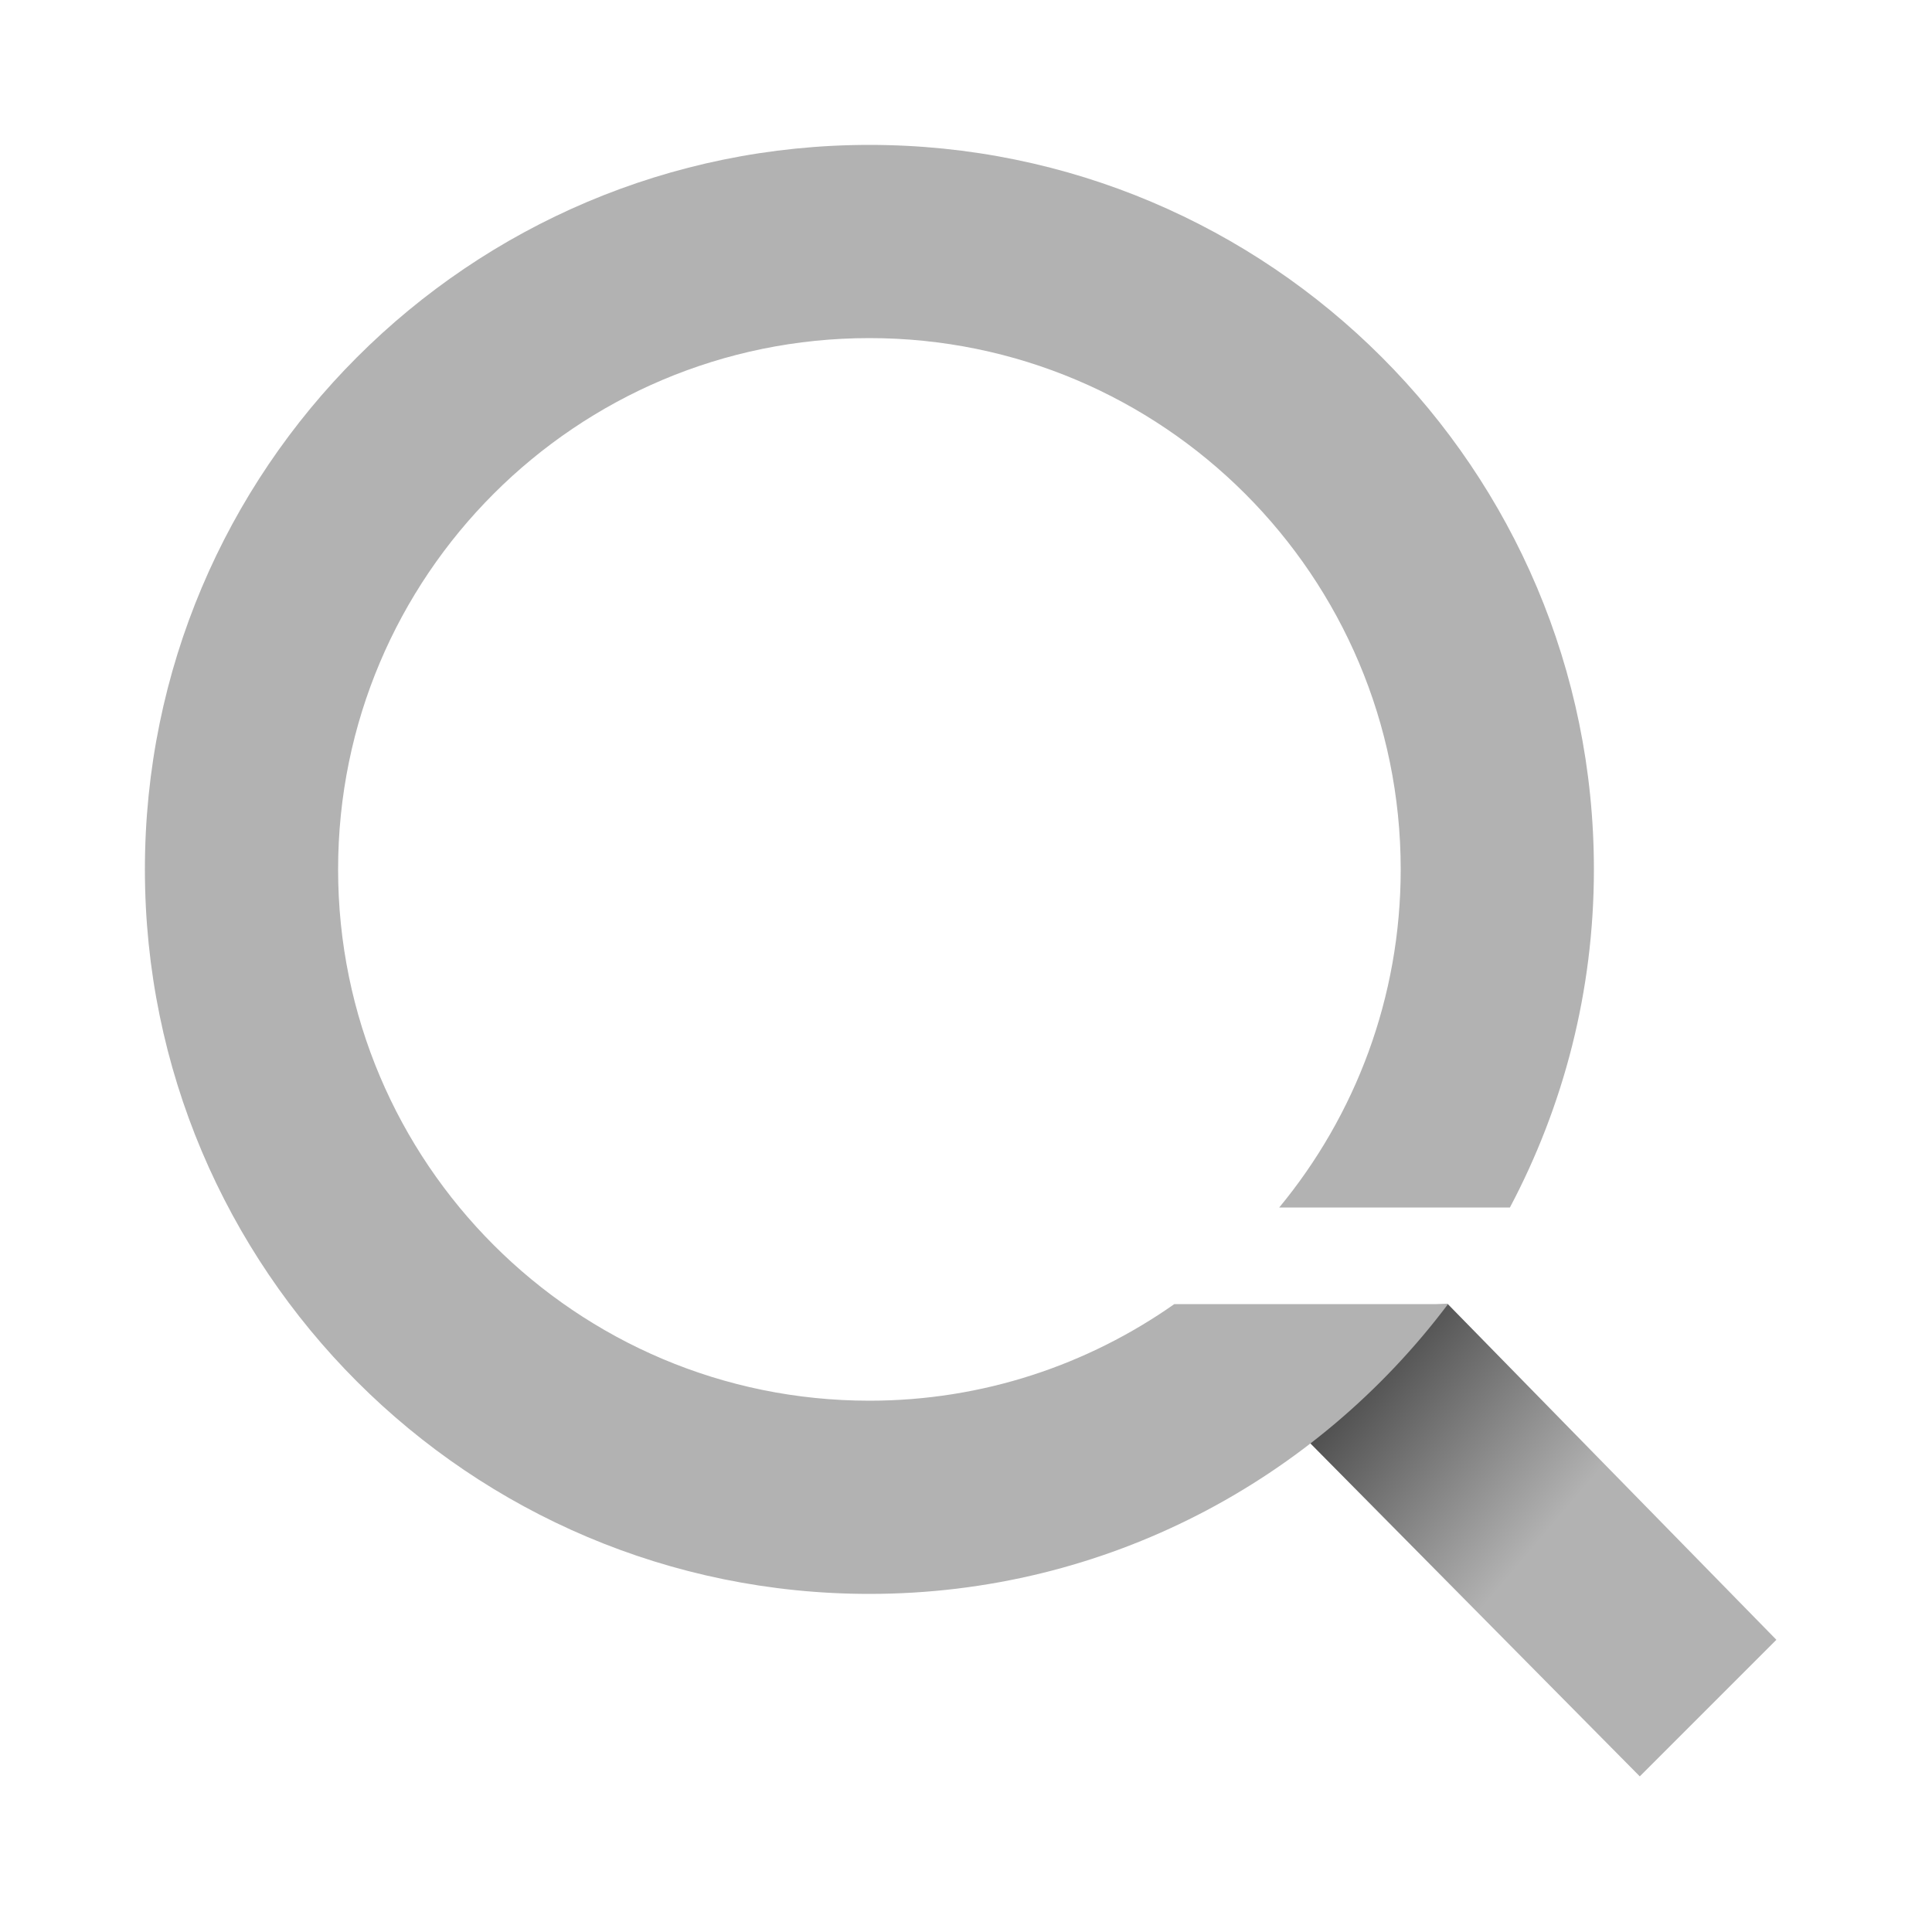
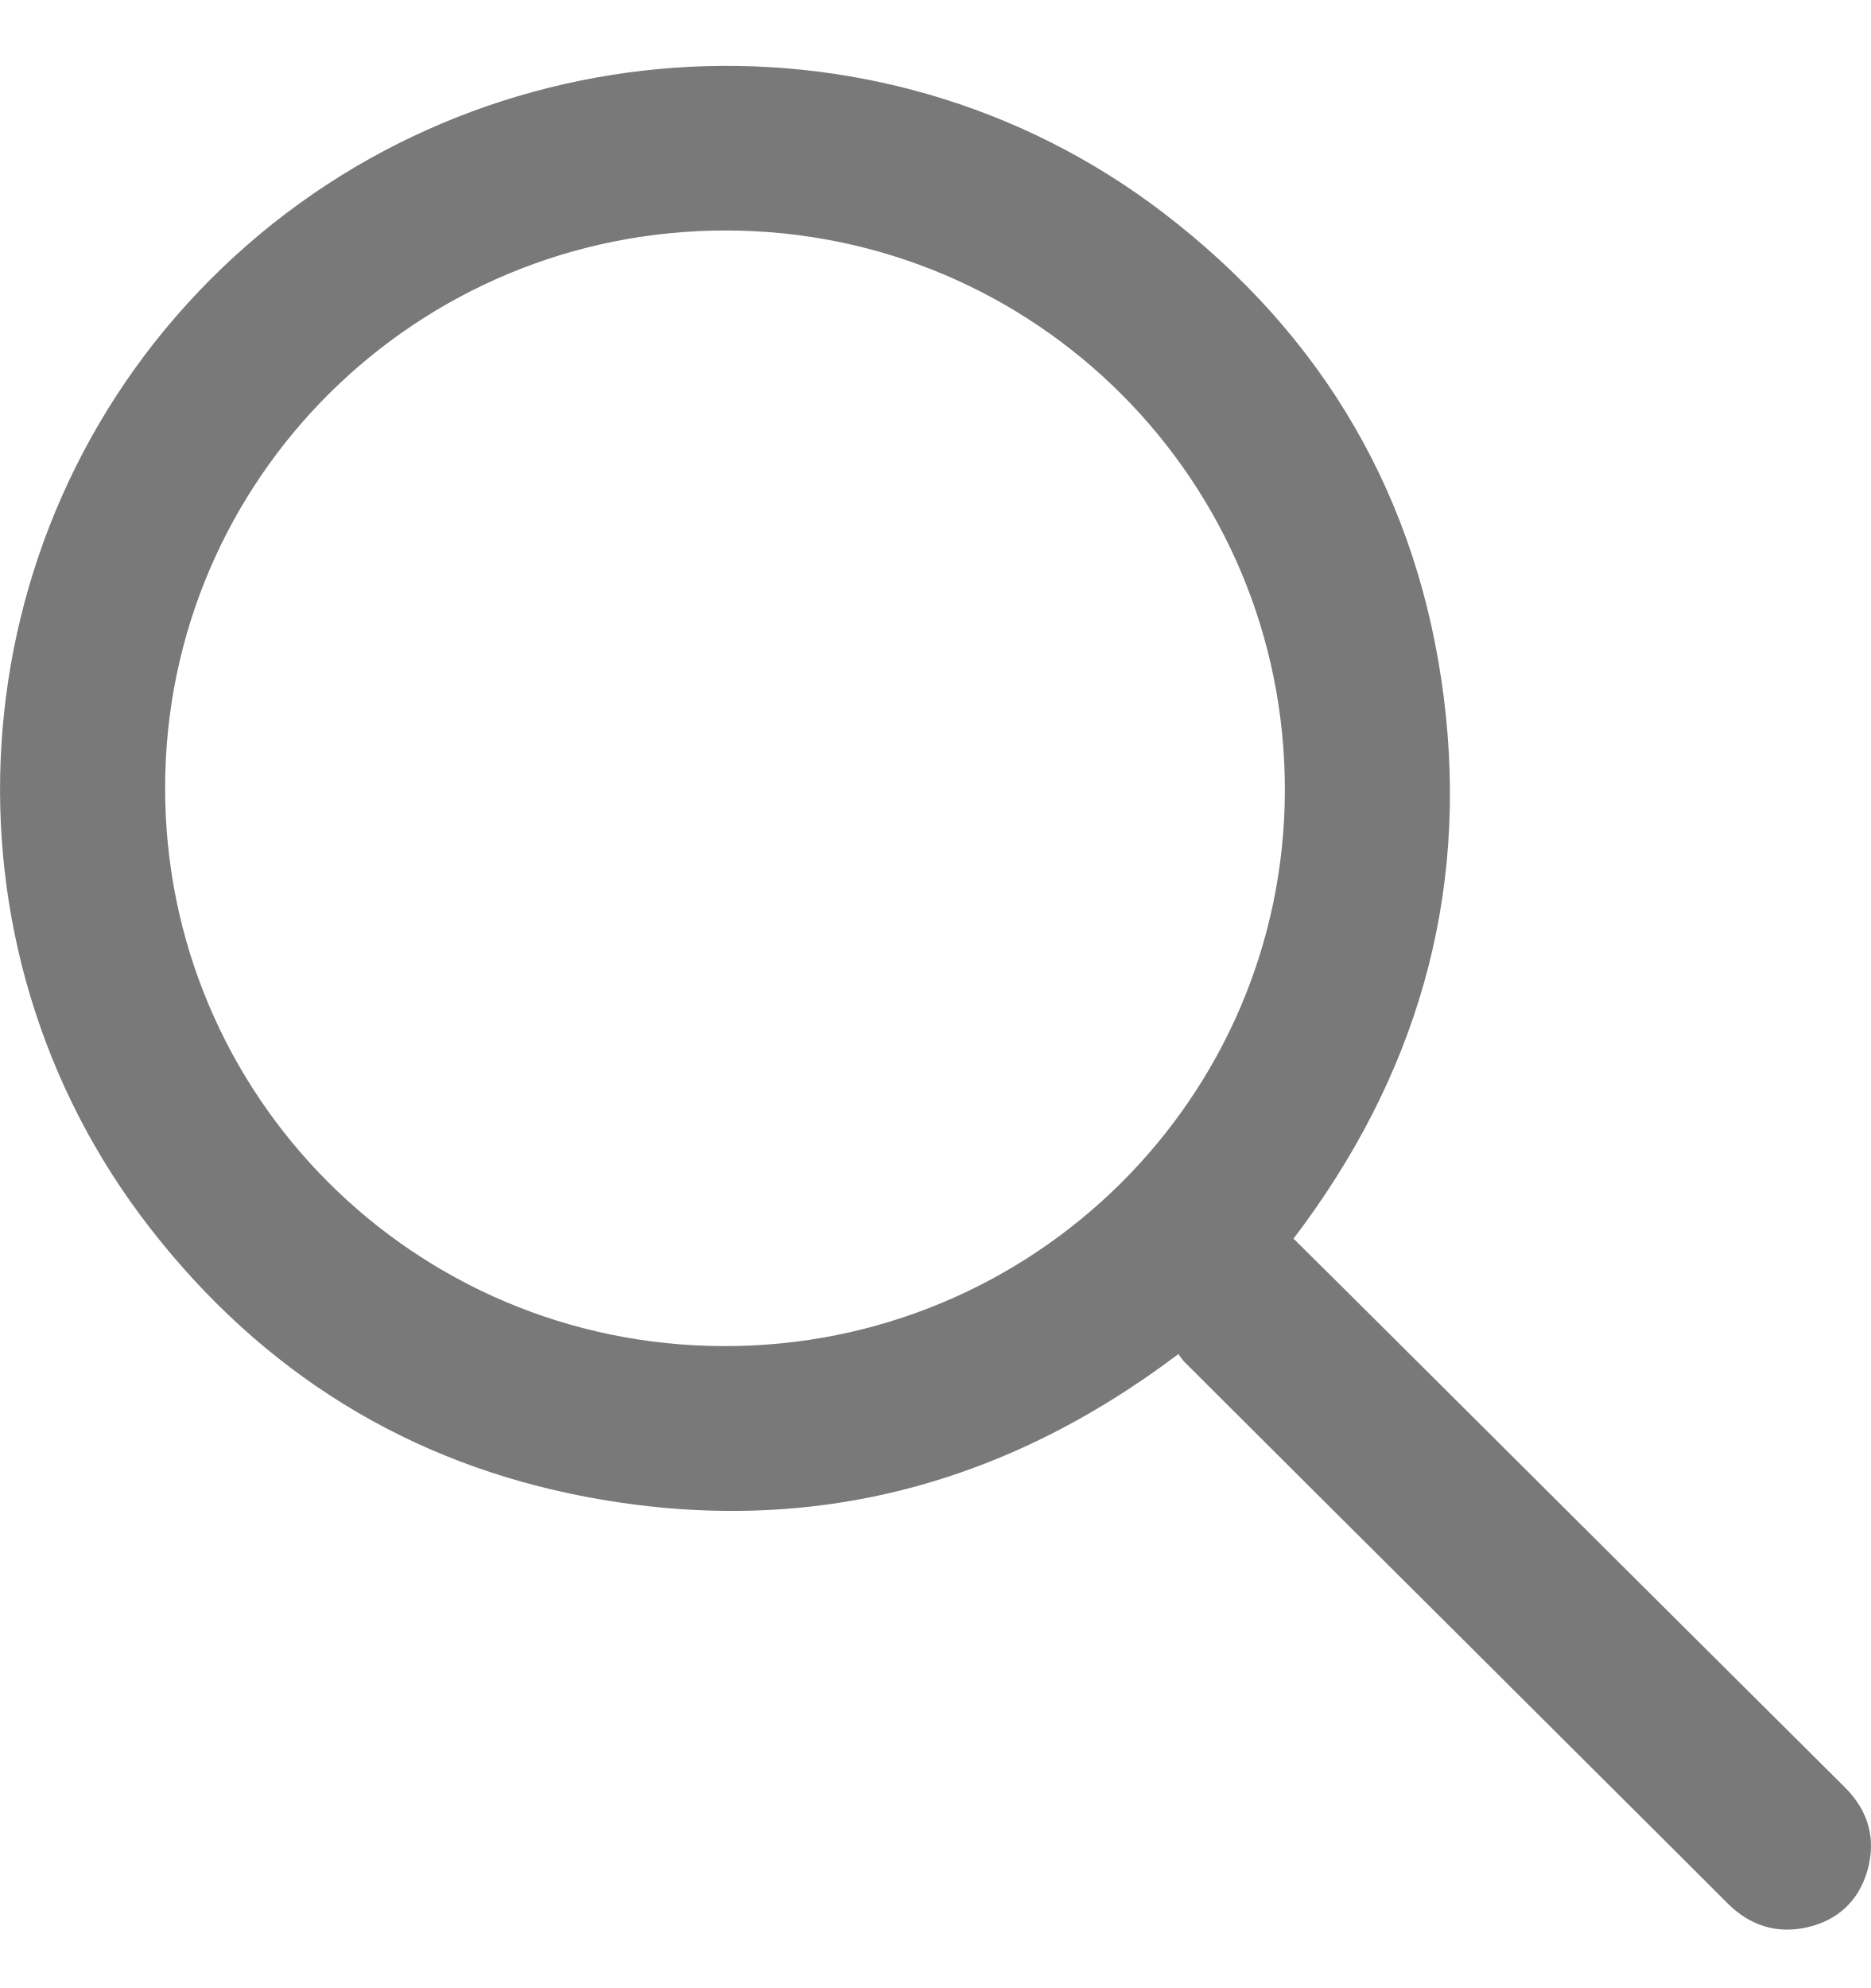
- <svg xmlns="http://www.w3.org/2000/svg" viewBox="0 0 40 40" width="160px" height="160px" baseProfile="basic">
-   <linearGradient id="-2suTD81jP2ew0CFO8L6Qa" x1="31.916" x2="25.088" y1="31.849" y2="26.05" gradientUnits="userSpaceOnUse">
-     <stop offset="0" stop-color="#b2b2b2" />
-     <stop offset=".999" />
-   </linearGradient>
-   <polygon fill="url(#-2suTD81jP2ew0CFO8L6Qa)" points="29.976,27 24.451,27.176 33.95,36.778 36.778,33.95" />
-   <path fill="#b2b2b2" d="M24.313,27c-1.788,1.256-3.962,2-6.313,2c-6.075,0-11-4.925-11-11S11.925,7,18,7s11,4.925,11,11 c0,2.659-0.944,5.098-2.515,7h4.776C32.368,22.909,33,20.53,33,18c0-8.284-6.716-15-15-15S3,9.716,3,18c0,8.284,6.716,15,15,15 c4.903,0,9.243-2.363,11.98-6H24.313z" />
+ <svg xmlns="http://www.w3.org/2000/svg" width="16" height="17" viewBox="0 0 16 17" fill="none">
+   <path d="M11.062 10.592C11.367 10.894 11.669 11.194 11.969 11.493C13.239 12.758 14.508 14.022 15.779 15.286C15.979 15.487 16.046 15.725 15.97 15.995C15.895 16.257 15.713 16.425 15.446 16.483C15.187 16.538 14.962 16.464 14.774 16.276C14.001 15.503 13.225 14.733 12.452 13.961C11.677 13.19 10.902 12.418 10.129 11.646C10.11 11.627 10.095 11.602 10.077 11.579C8.563 12.723 6.883 13.15 5.029 12.803C3.493 12.516 2.243 11.735 1.286 10.505C-0.61 8.073 -0.384 4.579 1.799 2.39C3.985 0.196 7.494 -0.055 9.946 1.818C11.321 2.869 12.133 4.259 12.348 5.972C12.562 7.681 12.107 9.218 11.062 10.592ZM1.412 6.732C1.408 9.37 3.54 11.504 6.187 11.511C8.834 11.518 10.983 9.391 10.988 6.76C10.992 4.115 8.86 1.976 6.215 1.971C3.563 1.966 1.416 4.094 1.412 6.732Z" fill="#797979" />
</svg>
